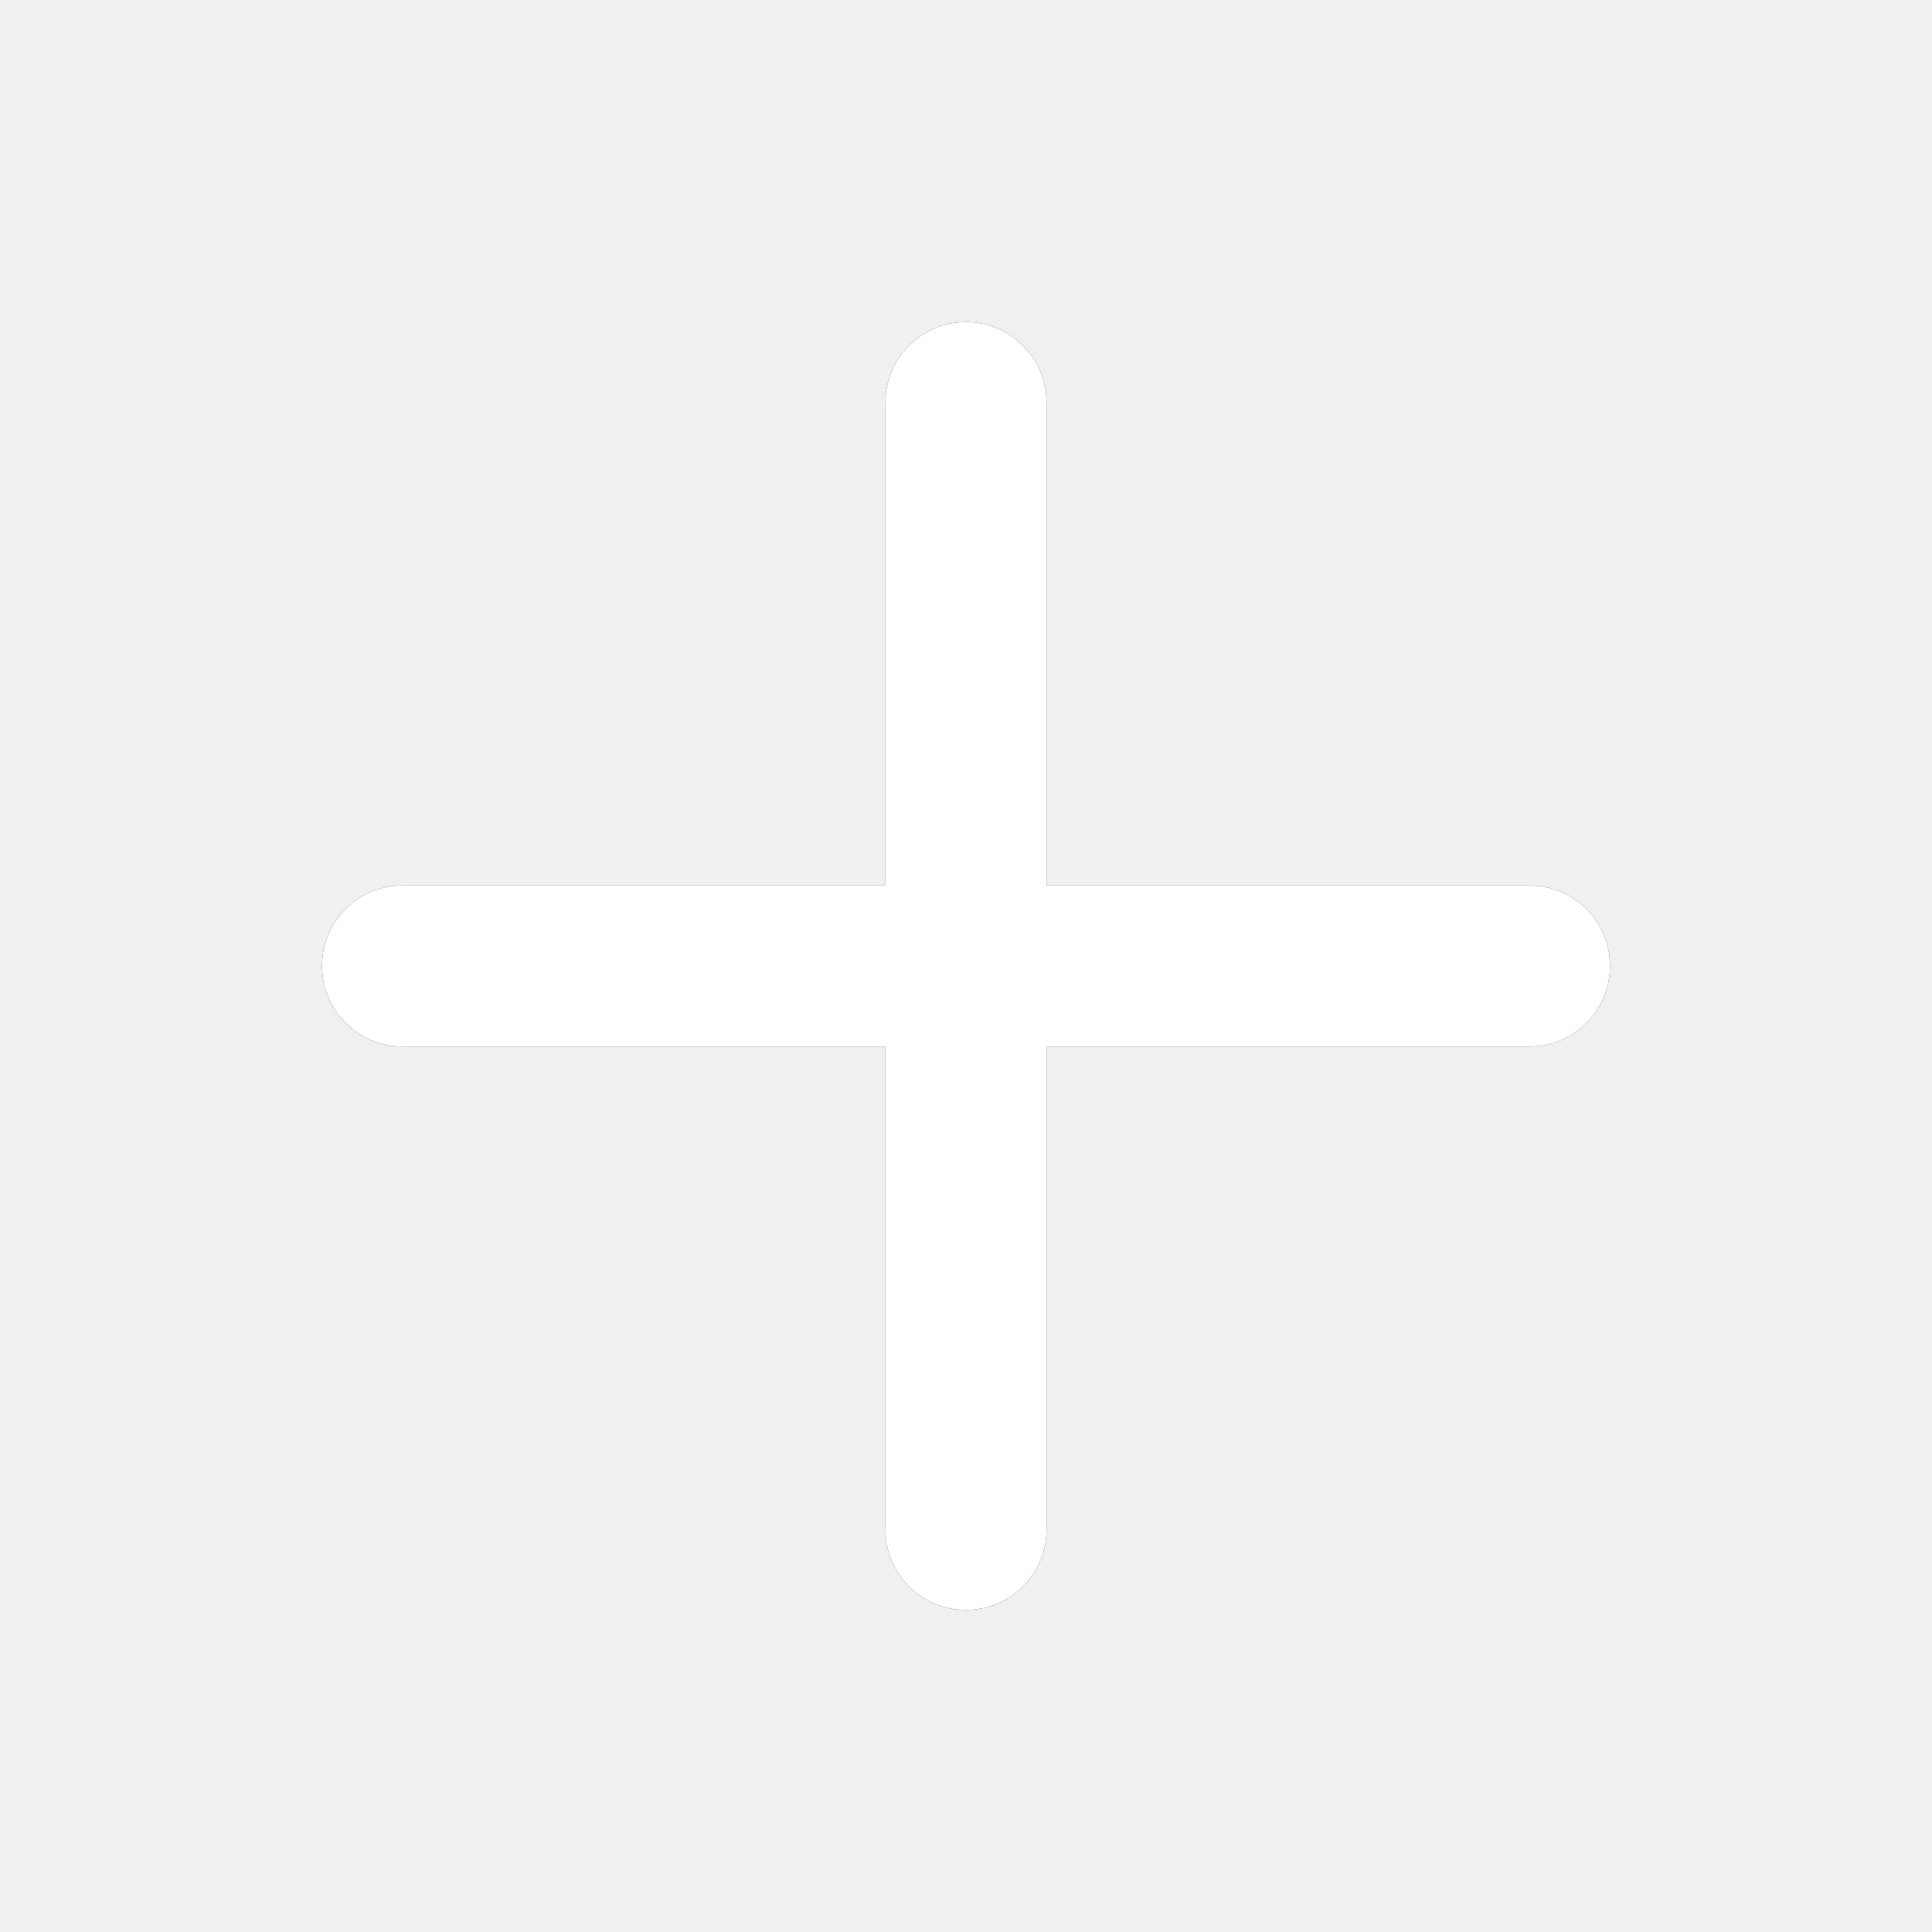
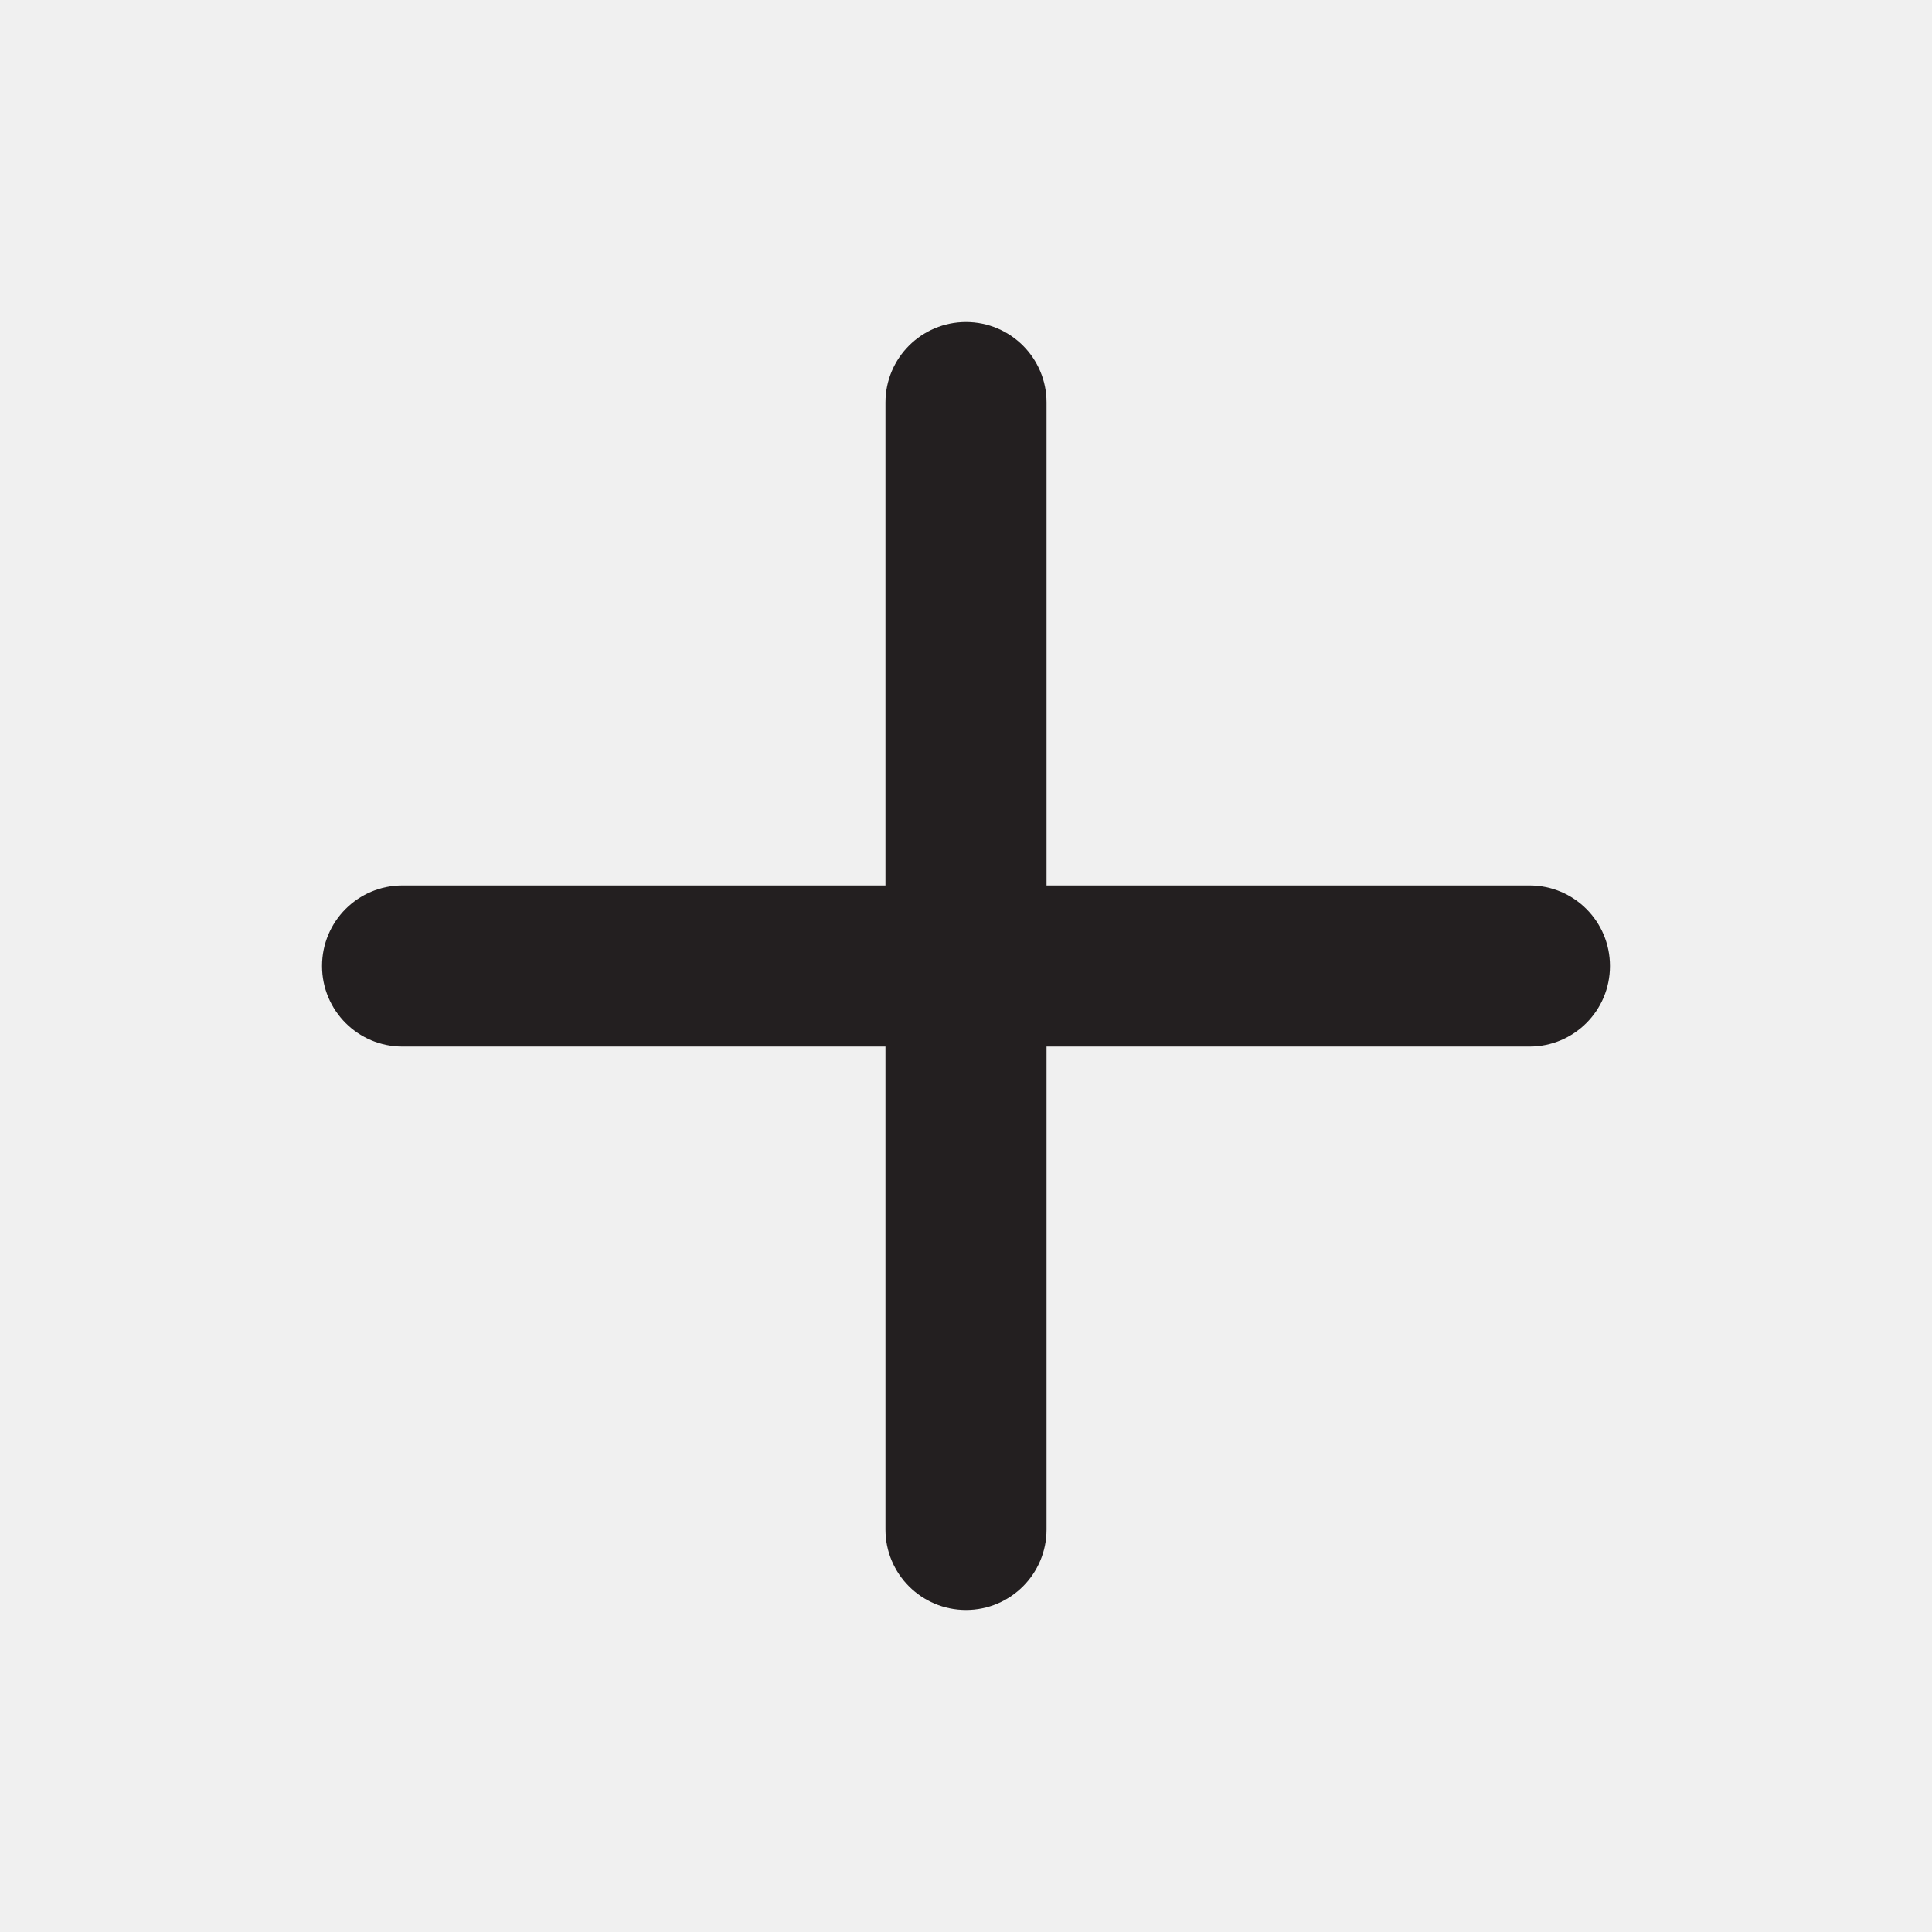
<svg xmlns="http://www.w3.org/2000/svg" width="16" height="16" viewBox="0 0 16 16" fill="none">
  <path fill-rule="evenodd" clip-rule="evenodd" d="M12.667 7.333H8.667V3.333C8.667 2.965 8.368 2.667 8 2.667C7.632 2.667 7.333 2.965 7.333 3.333V7.333H3.333C2.965 7.333 2.667 7.631 2.667 8C2.667 8.369 2.965 8.667 3.333 8.667H7.333V12.667C7.333 13.035 7.632 13.333 8 13.333C8.368 13.333 8.667 13.035 8.667 12.667V8.667H12.667C13.035 8.667 13.333 8.369 13.333 8C13.333 7.631 13.035 7.333 12.667 7.333Z" fill="#231F20" />
-   <mask id="mask0" mask-type="alpha" maskUnits="userSpaceOnUse" x="2" y="2" width="12" height="12">
-     <path fill-rule="evenodd" clip-rule="evenodd" d="M12.667 7.333H8.667V3.333C8.667 2.965 8.368 2.667 8 2.667C7.632 2.667 7.333 2.965 7.333 3.333V7.333H3.333C2.965 7.333 2.667 7.631 2.667 8C2.667 8.369 2.965 8.667 3.333 8.667H7.333V12.667C7.333 13.035 7.632 13.333 8 13.333C8.368 13.333 8.667 13.035 8.667 12.667V8.667H12.667C13.035 8.667 13.333 8.369 13.333 8C13.333 7.631 13.035 7.333 12.667 7.333Z" fill="white" />
-   </mask>
-   <g mask="url(#mask0)">
-     <rect width="16" height="16" fill="white" />
-   </g>
</svg>
